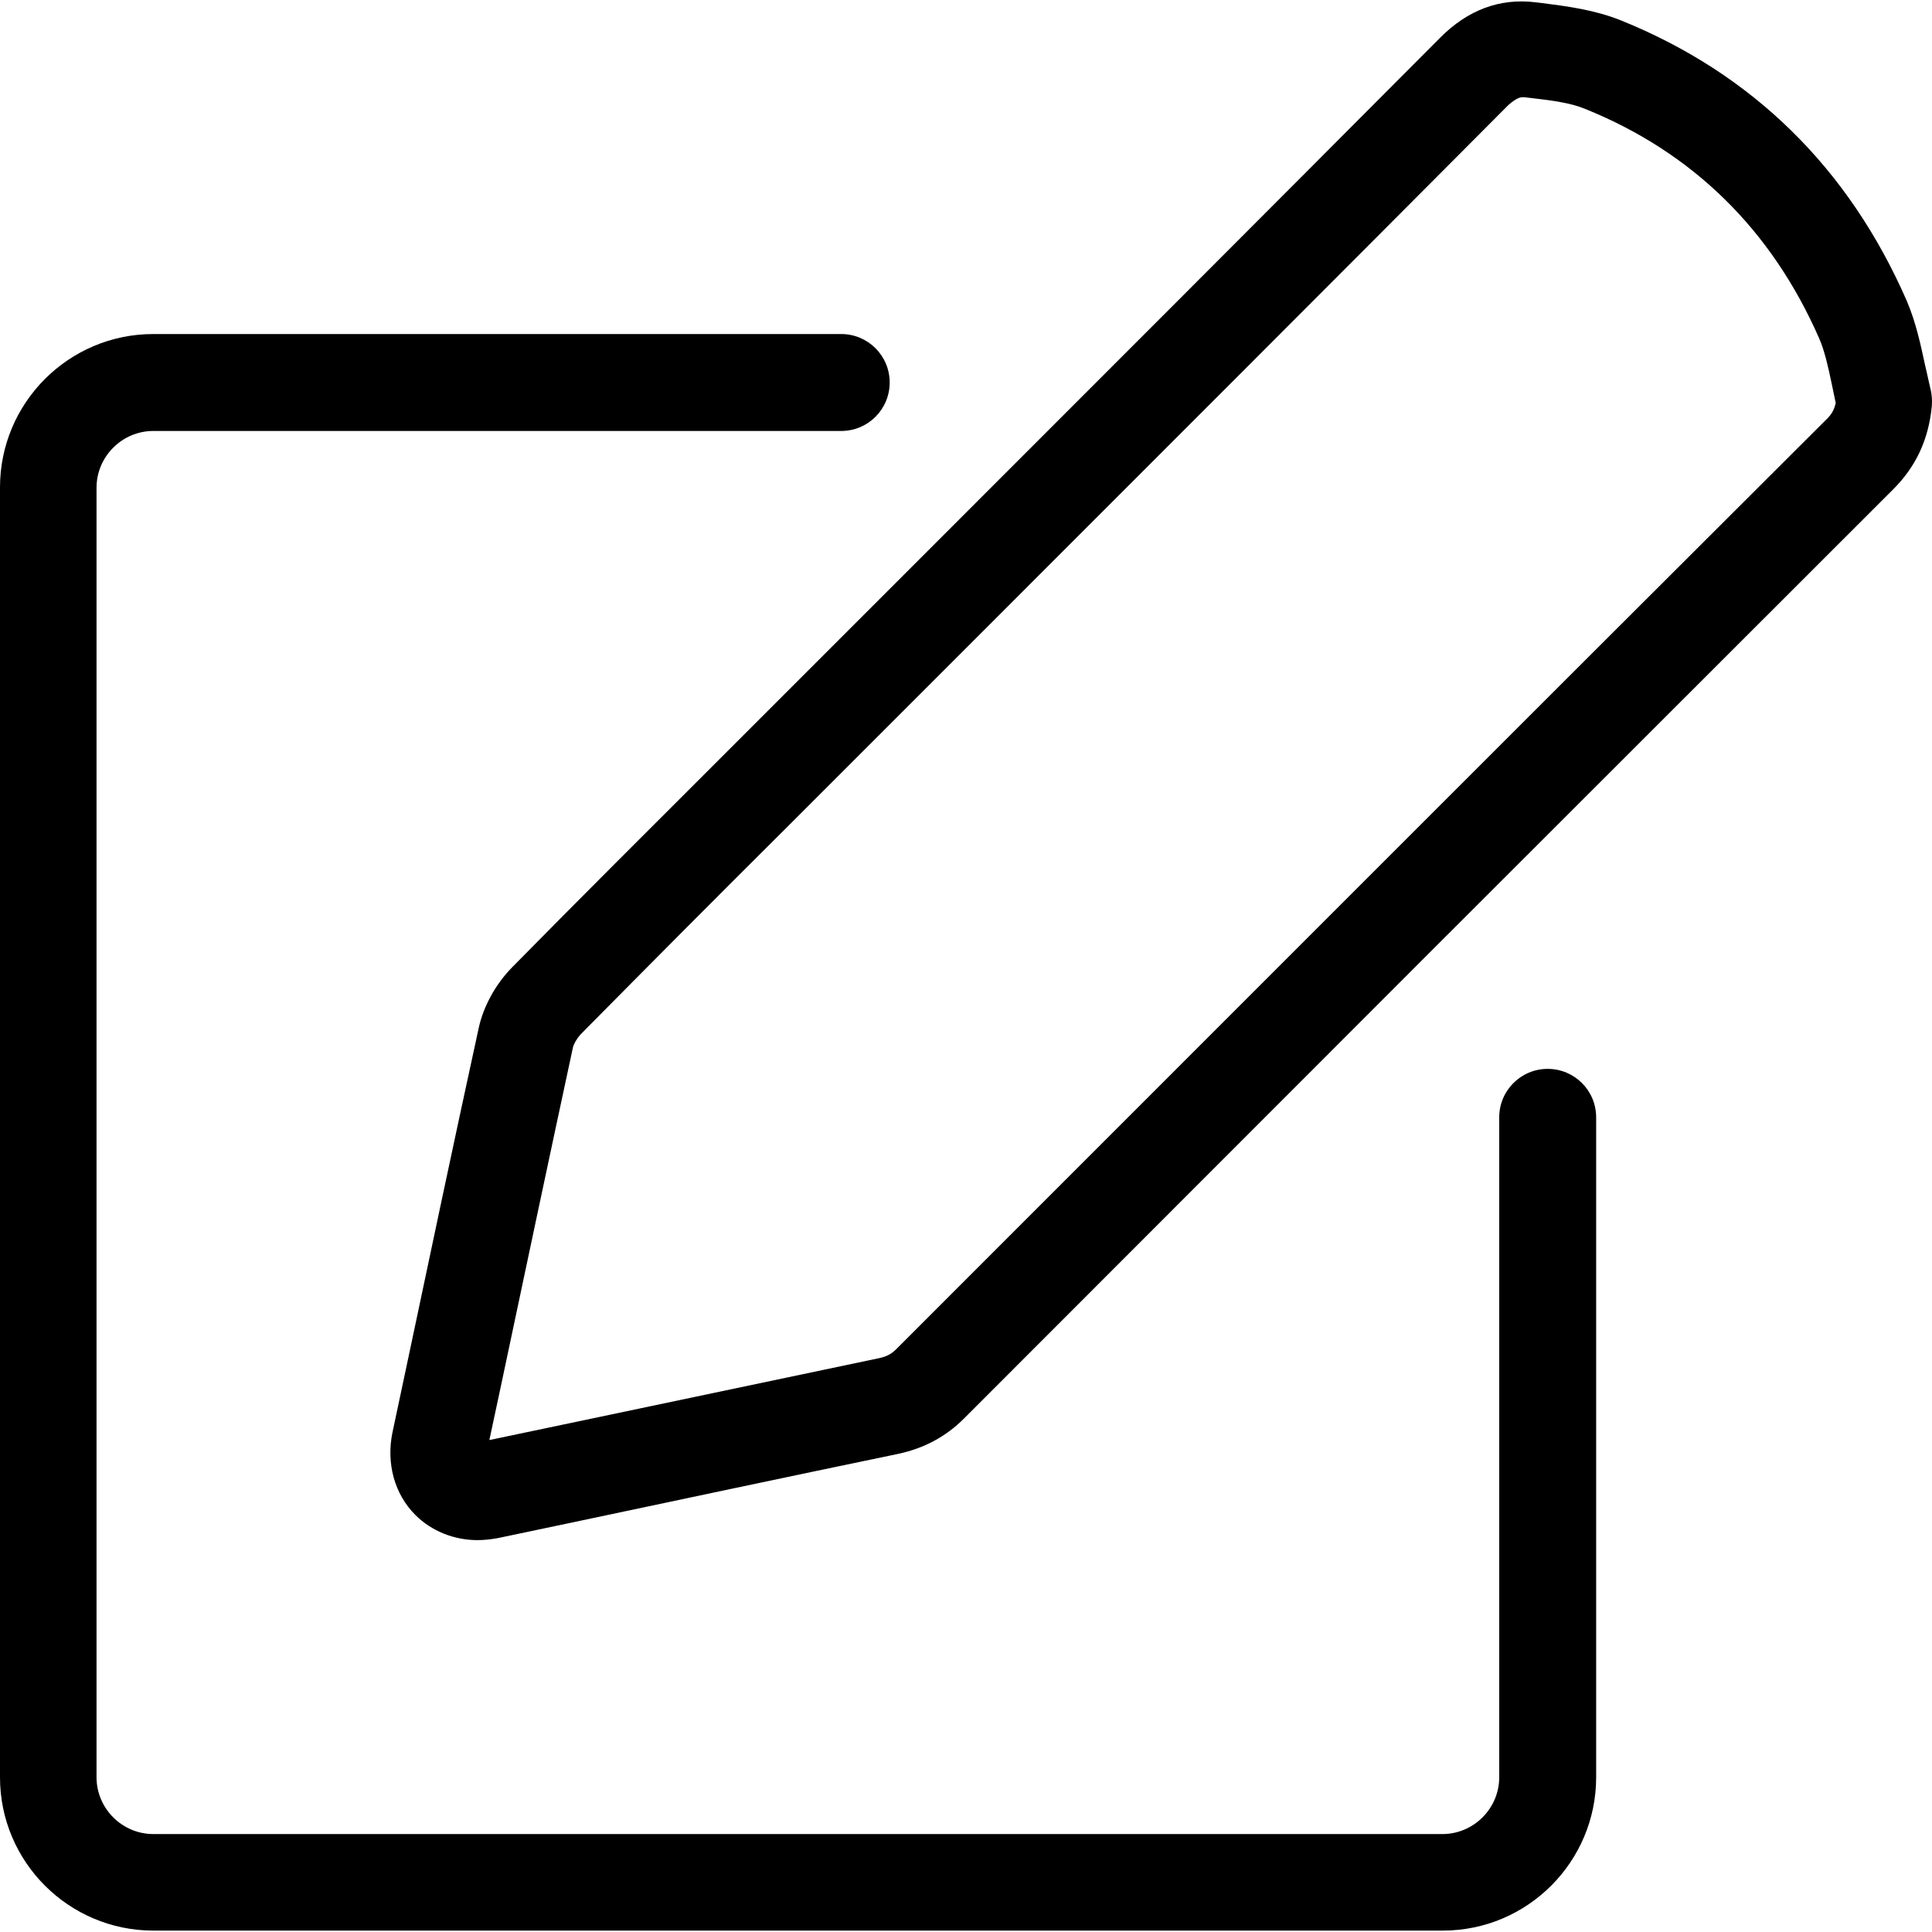
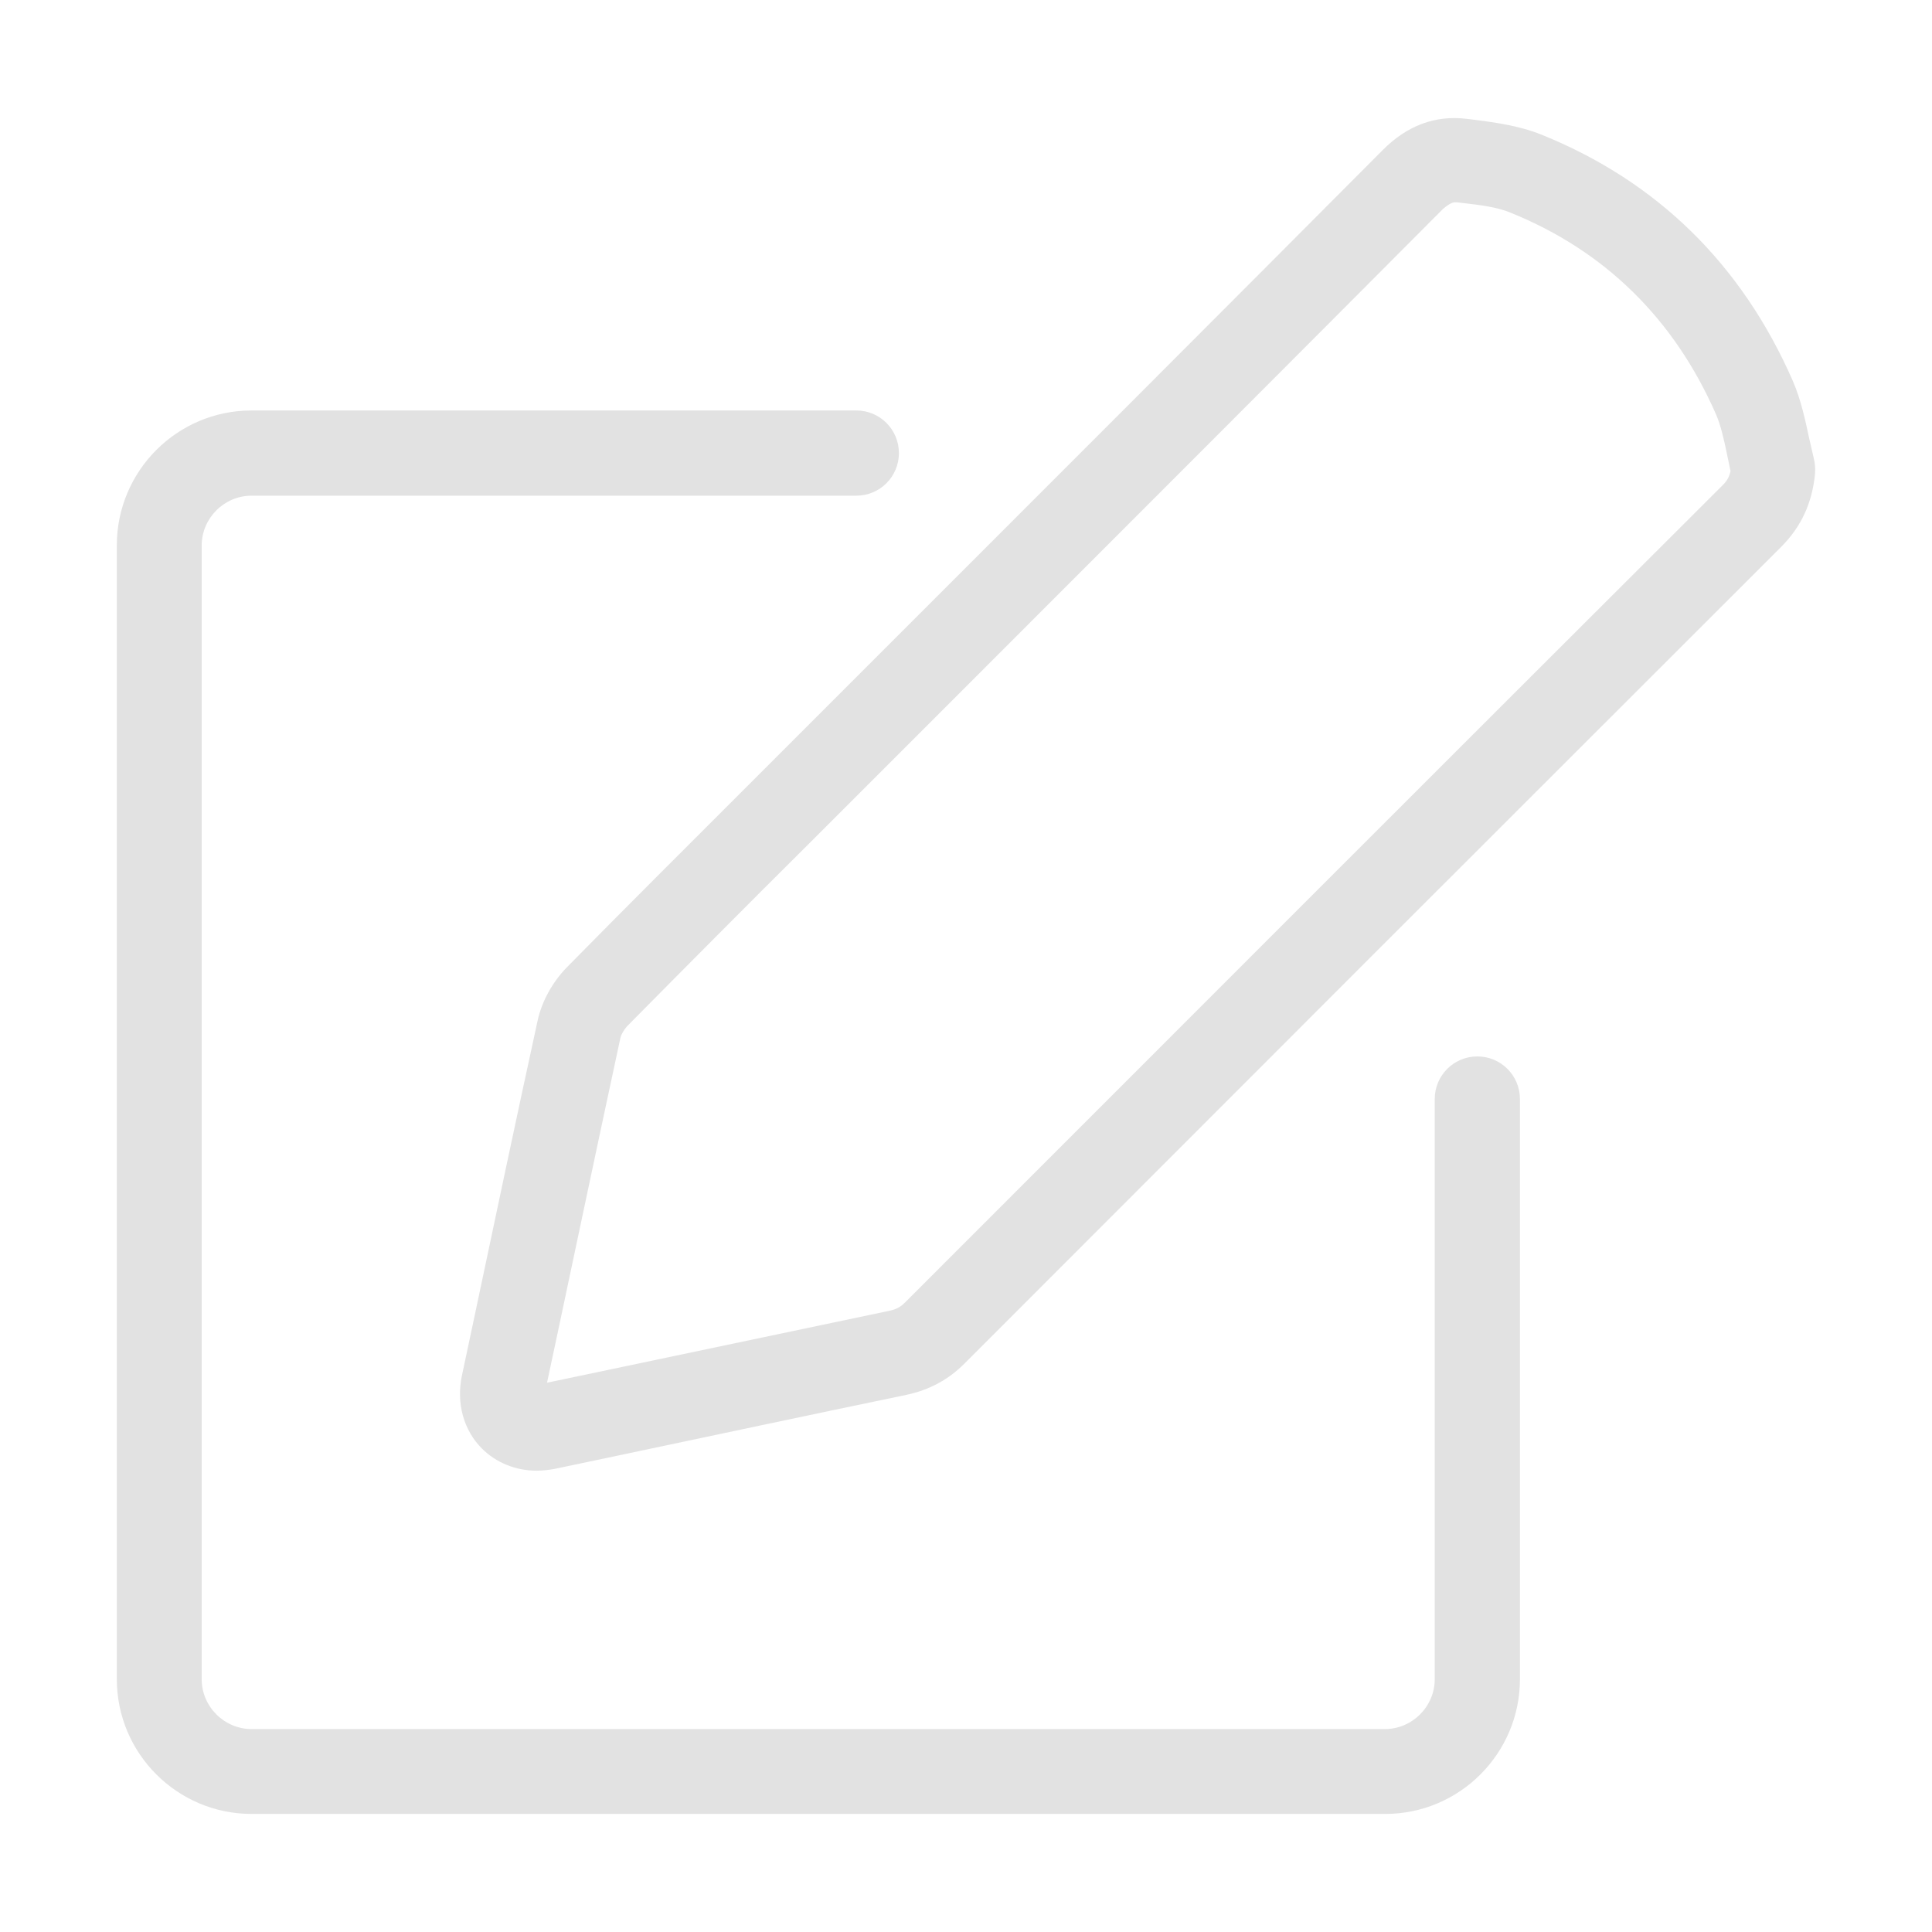
<svg xmlns="http://www.w3.org/2000/svg" version="1.1" id="Capa_1" x="0px" y="0px" viewBox="0 0 490.337 490.337" style="enable-background:new 0 0 490.337 490.337;" xml:space="preserve">
-   <g>
-     <g>
-       <path d="M229.9,145.379l-47.5,47.5c-17.5,17.5-35.1,35-52.5,52.7c-4.1,4.2-7.2,9.8-8.4,15.3c-6.3,28.9-12.4,57.8-18.5,86.7    l-3.4,16c-1.6,7.8,0.5,15.6,5.8,20.9c4.1,4.1,9.8,6.4,15.8,6.4c1.7,0,3.4-0.2,5.1-0.5l17.6-3.7c28-5.9,56.1-11.9,84.1-17.7    c6.5-1.4,12-4.3,16.7-9c78.6-78.7,157.2-157.3,235.8-235.8c5.8-5.8,9-12.7,9.8-21.2c0.1-1.4,0-2.8-0.3-4.1c-0.5-2-0.9-4.1-1.4-6.1    c-1.1-5.1-2.3-10.9-4.7-16.5l0,0c-14.7-33.6-39.1-57.6-72.5-71.1c-6.7-2.7-13.8-3.6-20-4.4l-1.7-0.2c-9-1.1-17.2,1.9-24.3,9.1    C320.4,54.879,275.1,100.179,229.9,145.379z M386.4,24.679c0.2,0,0.3,0,0.5,0l1.7,0.2c5.2,0.6,10,1.2,13.8,2.8    c27.2,11,47.2,30.6,59.3,58.2c1.4,3.2,2.3,7.3,3.2,11.6c0.3,1.6,0.7,3.2,1,4.8c-0.4,1.8-1.1,3-2.5,4.3    c-78.7,78.5-157.3,157.2-235.9,235.8c-1.3,1.3-2.5,1.9-4.3,2.3c-28.1,5.9-56.1,11.8-84.2,17.7l-14.8,3.1l2.8-13.1    c6.1-28.8,12.2-57.7,18.4-86.5c0.2-0.9,1-2.3,1.9-3.3c17.4-17.6,34.8-35.1,52.3-52.5l47.5-47.5c45.3-45.3,90.6-90.6,135.8-136    C384.8,24.979,385.7,24.679,386.4,24.679z" />
-       <path d="M38.9,109.379h174.6c6.8,0,12.3-5.5,12.3-12.3s-5.5-12.3-12.3-12.3H38.9c-21.5,0-38.9,17.5-38.9,38.9v327.4    c0,21.5,17.5,38.9,38.9,38.9h327.3c21.5,0,38.9-17.5,38.9-38.9v-167.5c0-6.8-5.5-12.3-12.3-12.3s-12.3,5.5-12.3,12.3v167.5    c0,7.9-6.5,14.4-14.4,14.4H38.9c-7.9,0-14.4-6.5-14.4-14.4v-327.3C24.5,115.879,31,109.379,38.9,109.379z" />
+   <defs id="defs43" />
+   <g id="g8" style="fill:#e2e2e2;fill-opacity:1" transform="matrix(0.8790575,0,0,0.8790575,29.65132,29.65128)">
+     <g id="g6" style="fill:#e2e2e2;fill-opacity:1">
+       <path d="m 229.9,145.379 -47.5,47.5 c -17.5,17.5 -35.1,35 -52.5,52.7 -4.1,4.2 -7.2,9.8 -8.4,15.3 -6.3,28.9 -12.4,57.8 -18.5,86.7 l -3.4,16 c -1.6,7.8 0.5,15.6 5.8,20.9 4.1,4.1 9.8,6.4 15.8,6.4 1.7,0 3.4,-0.2 5.1,-0.5 l 17.6,-3.7 c 28,-5.9 56.1,-11.9 84.1,-17.7 6.5,-1.4 12,-4.3 16.7,-9 78.6,-78.7 157.2,-157.3 235.8,-235.8 5.8,-5.8 9,-12.7 9.8,-21.2 0.1,-1.4 0,-2.8 -0.3,-4.1 -0.5,-2 -0.9,-4.1 -1.4,-6.1 -1.1,-5.1 -2.3,-10.9 -4.7,-16.5 v 0 c -14.7,-33.6 -39.1,-57.6 -72.5,-71.1 -6.7,-2.7 -13.8,-3.6 -20,-4.4 l -1.7,-0.2 c -9,-1.1 -17.2,1.9 -24.3,9.1 -45,45.2 -90.3,90.5 -135.5,135.7 z m 156.5,-120.7 c 0.2,0 0.3,0 0.5,0 l 1.7,0.2 c 5.2,0.6 10,1.2 13.8,2.8 27.2,11 47.2,30.6 59.3,58.2 1.4,3.2 2.3,7.3 3.2,11.6 0.3,1.6 0.7,3.2 1,4.8 -0.4,1.8 -1.1,3 -2.5,4.3 -78.7,78.5 -157.3,157.2 -235.9,235.8 -1.3,1.3 -2.5,1.9 -4.3,2.3 -28.1,5.9 -56.1,11.8 -84.2,17.7 l -14.8,3.1 2.8,-13.1 c 6.1,-28.8 12.2,-57.7 18.4,-86.5 0.2,-0.9 1,-2.3 1.9,-3.3 17.4,-17.6 34.8,-35.1 52.3,-52.5 l 47.5,-47.5 c 45.3,-45.3 90.6,-90.6 135.8,-136 1.9,-1.6 2.8,-1.9 3.5,-1.9 z" id="path2" style="fill:#e2e2e2;fill-opacity:1" />
+       <path d="m 38.9,109.379 h 174.6 c 6.8,0 12.3,-5.5 12.3,-12.3 0,-6.8 -5.5,-12.3 -12.3,-12.3 H 38.9 c -21.5,0 -38.9,17.5 -38.9,38.9 v 327.4 c 0,21.5 17.5,38.9 38.9,38.9 h 327.3 c 21.5,0 38.9,-17.5 38.9,-38.9 v -167.5 c 0,-6.8 -5.5,-12.3 -12.3,-12.3 -6.8,0 -12.3,5.5 -12.3,12.3 v 167.5 c 0,7.9 -6.5,14.4 -14.4,14.4 H 38.9 c -7.9,0 -14.4,-6.5 -14.4,-14.4 v -327.3 c 0,-7.9 6.5,-14.4 14.4,-14.4 z" id="path4" style="fill:#e2e2e2;fill-opacity:1" />
    </g>
  </g>
-   <g>
+   <g id="g10" style="fill:#e2e2e2;fill-opacity:1" transform="matrix(0.8790575,0,0,0.8790575,29.65132,29.65128)">
</g>
-   <g>
+   <g id="g12" style="fill:#e2e2e2;fill-opacity:1" transform="matrix(0.8790575,0,0,0.8790575,29.65132,29.65128)">
</g>
-   <g>
+   <g id="g14" style="fill:#e2e2e2;fill-opacity:1" transform="matrix(0.8790575,0,0,0.8790575,29.65132,29.65128)">
</g>
-   <g>
+   <g id="g16" style="fill:#e2e2e2;fill-opacity:1" transform="matrix(0.8790575,0,0,0.8790575,29.65132,29.65128)">
</g>
-   <g>
+   <g id="g18" style="fill:#e2e2e2;fill-opacity:1" transform="matrix(0.8790575,0,0,0.8790575,29.65132,29.65128)">
</g>
-   <g>
+   <g id="g20" style="fill:#e2e2e2;fill-opacity:1" transform="matrix(0.8790575,0,0,0.8790575,29.65132,29.65128)">
</g>
-   <g>
+   <g id="g22" style="fill:#e2e2e2;fill-opacity:1" transform="matrix(0.8790575,0,0,0.8790575,29.65132,29.65128)">
</g>
-   <g>
+   <g id="g24" style="fill:#e2e2e2;fill-opacity:1" transform="matrix(0.8790575,0,0,0.8790575,29.65132,29.65128)">
</g>
-   <g>
+   <g id="g26" style="fill:#e2e2e2;fill-opacity:1" transform="matrix(0.8790575,0,0,0.8790575,29.65132,29.65128)">
</g>
-   <g>
+   <g id="g28" style="fill:#e2e2e2;fill-opacity:1" transform="matrix(0.8790575,0,0,0.8790575,29.65132,29.65128)">
</g>
-   <g>
+   <g id="g30" style="fill:#e2e2e2;fill-opacity:1" transform="matrix(0.8790575,0,0,0.8790575,29.65132,29.65128)">
</g>
-   <g>
+   <g id="g32" style="fill:#e2e2e2;fill-opacity:1" transform="matrix(0.8790575,0,0,0.8790575,29.65132,29.65128)">
</g>
-   <g>
+   <g id="g34" style="fill:#e2e2e2;fill-opacity:1" transform="matrix(0.8790575,0,0,0.8790575,29.65132,29.65128)">
</g>
-   <g>
+   <g id="g36" style="fill:#e2e2e2;fill-opacity:1" transform="matrix(0.8790575,0,0,0.8790575,29.65132,29.65128)">
</g>
-   <g>
+   <g id="g38" style="fill:#e2e2e2;fill-opacity:1" transform="matrix(0.8790575,0,0,0.8790575,29.65132,29.65128)">
</g>
</svg>
